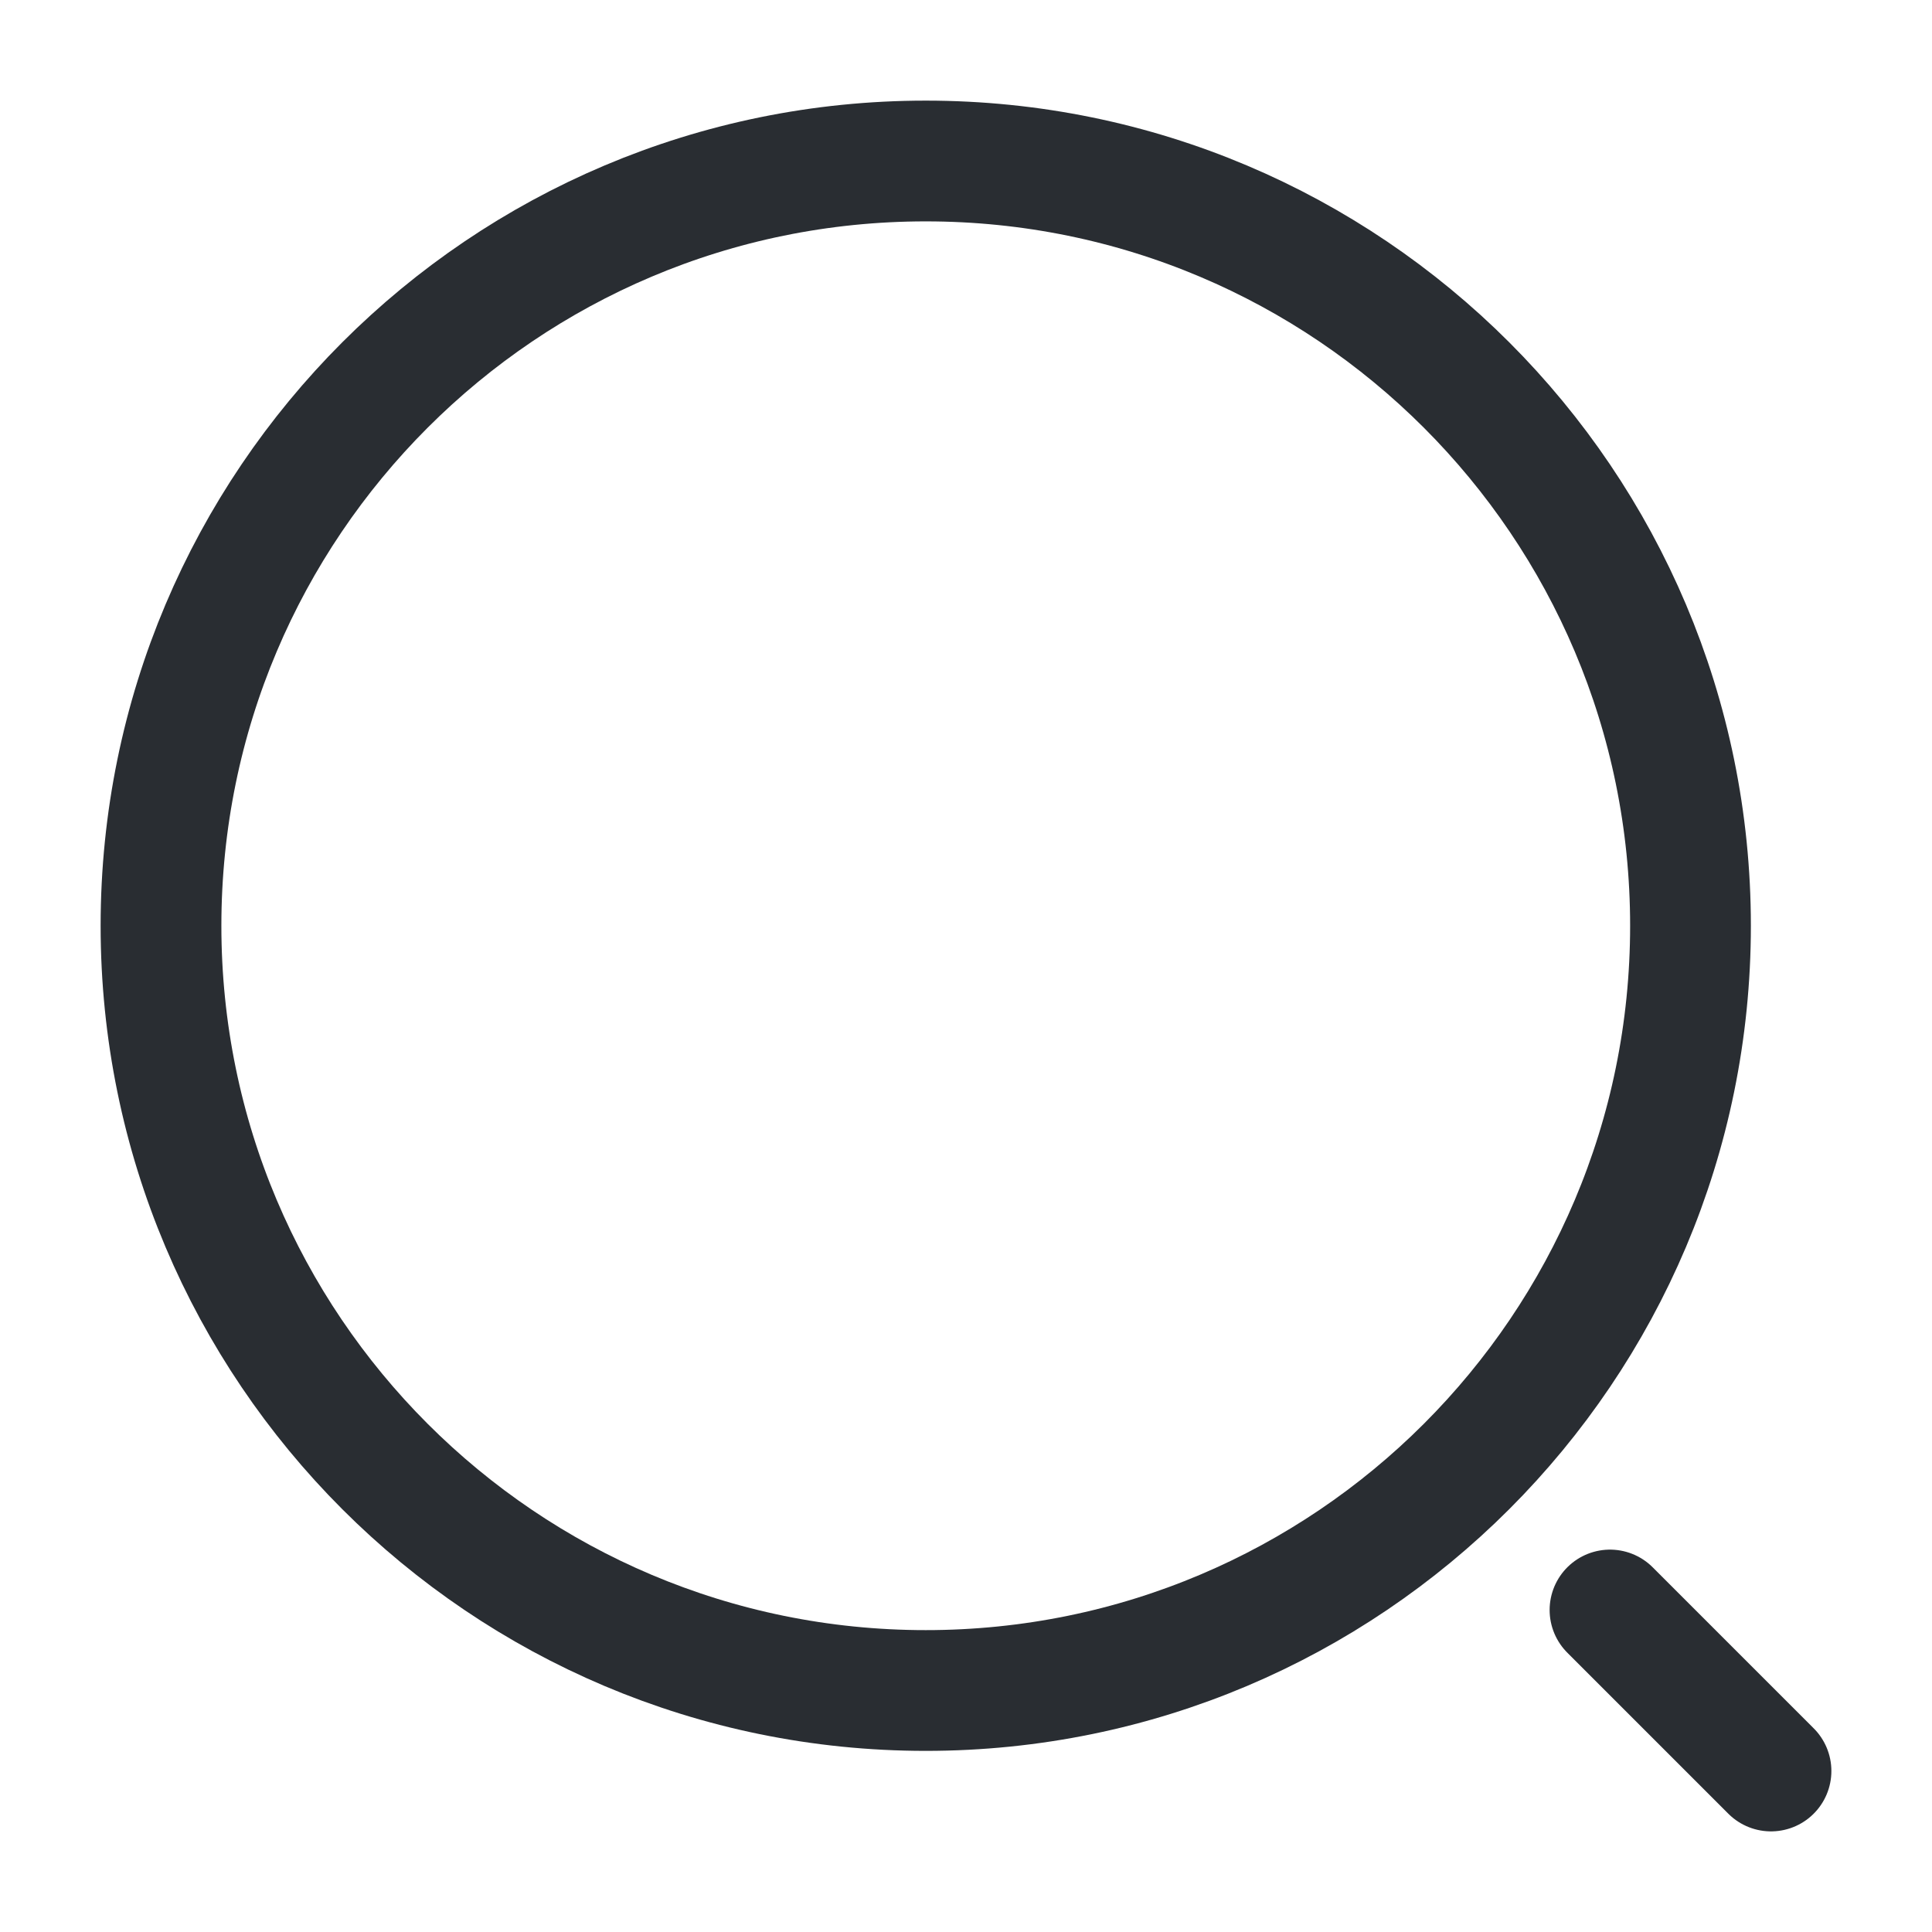
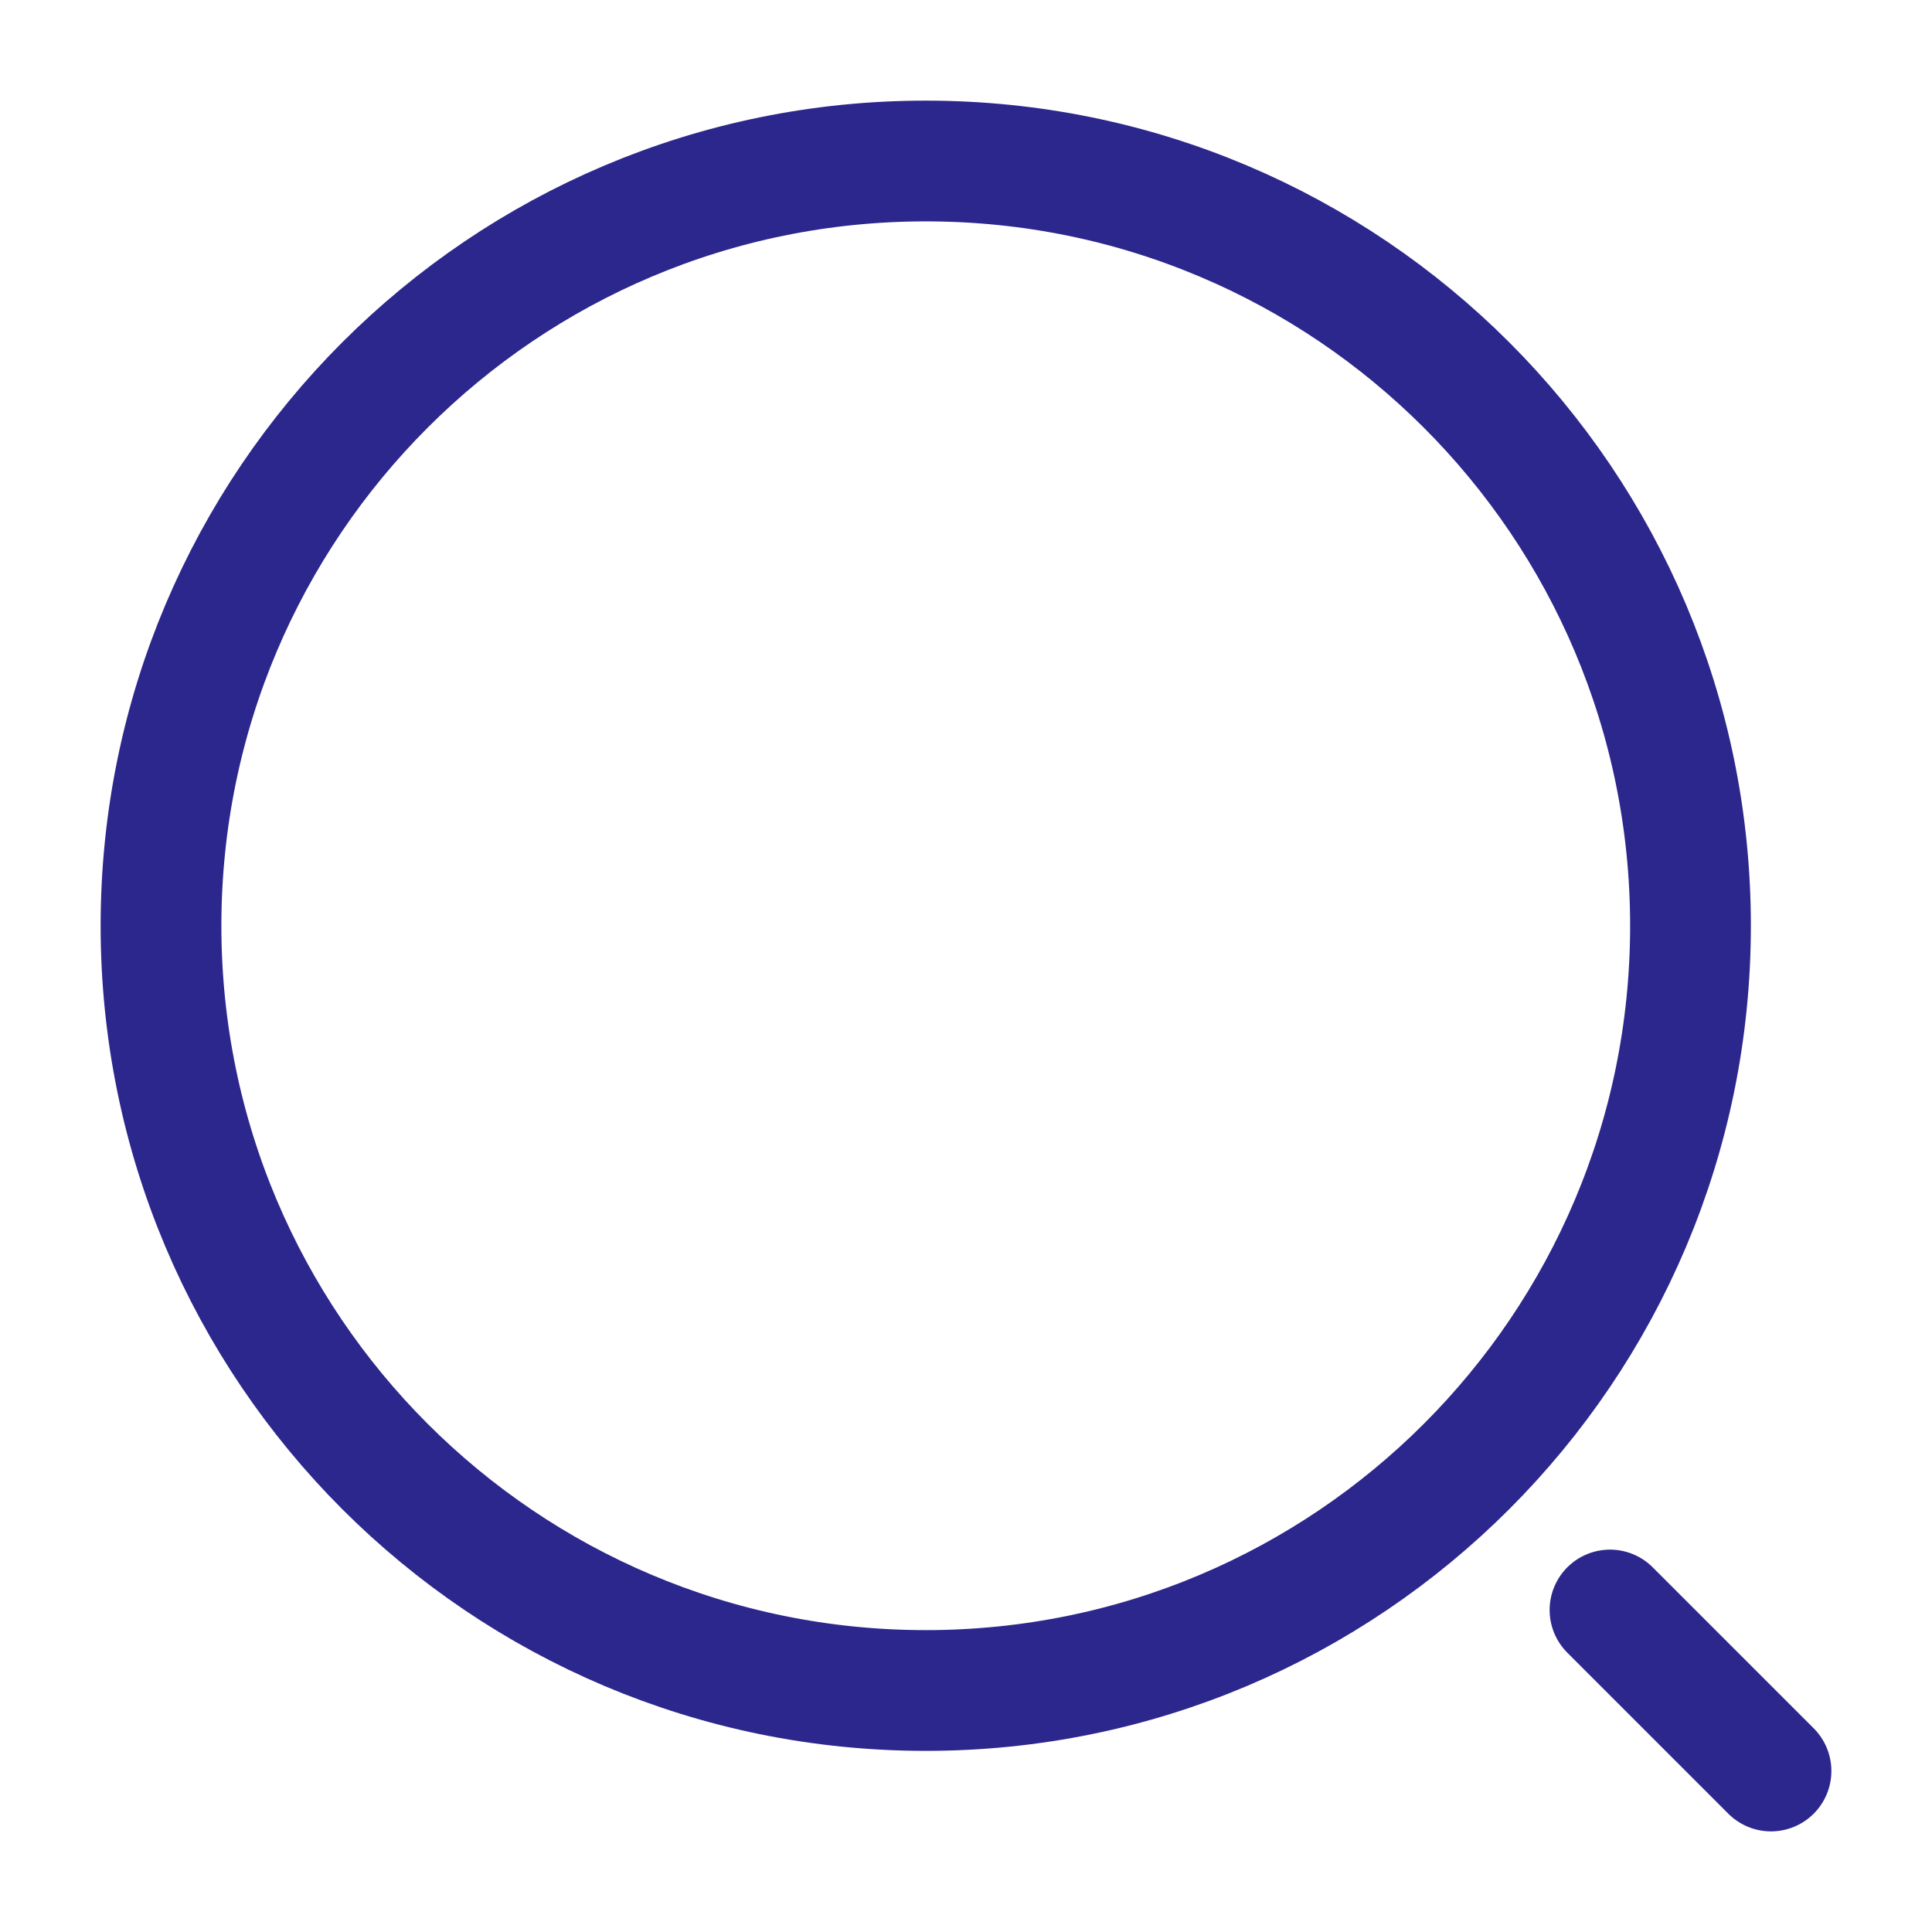
<svg xmlns="http://www.w3.org/2000/svg" width="24" height="24" viewBox="0 0 24 24" fill="none">
-   <path d="M11.5 21C16.747 21 21 16.747 21 11.5C21 6.253 16.747 2 11.5 2C6.253 2 2 6.253 2 11.5C2 16.747 6.253 21 11.5 21Z" stroke="#292D32" stroke-width="1.5" stroke-linecap="round" stroke-linejoin="round" />
-   <path d="M22 22L20 20" stroke="#292D32" stroke-width="1.5" stroke-linecap="round" stroke-linejoin="round" />
+   <path d="M11.5 21C16.747 21 21 16.747 21 11.5C21 6.253 16.747 2 11.5 2C6.253 2 2 6.253 2 11.5C2 16.747 6.253 21 11.5 21Z" stroke="#2C278C" stroke-width="1.5" stroke-linecap="round" stroke-linejoin="round" />
+   <path d="M22 22L20 20" stroke="#2C278C" stroke-width="1.5" stroke-linecap="round" stroke-linejoin="round" />
</svg>
